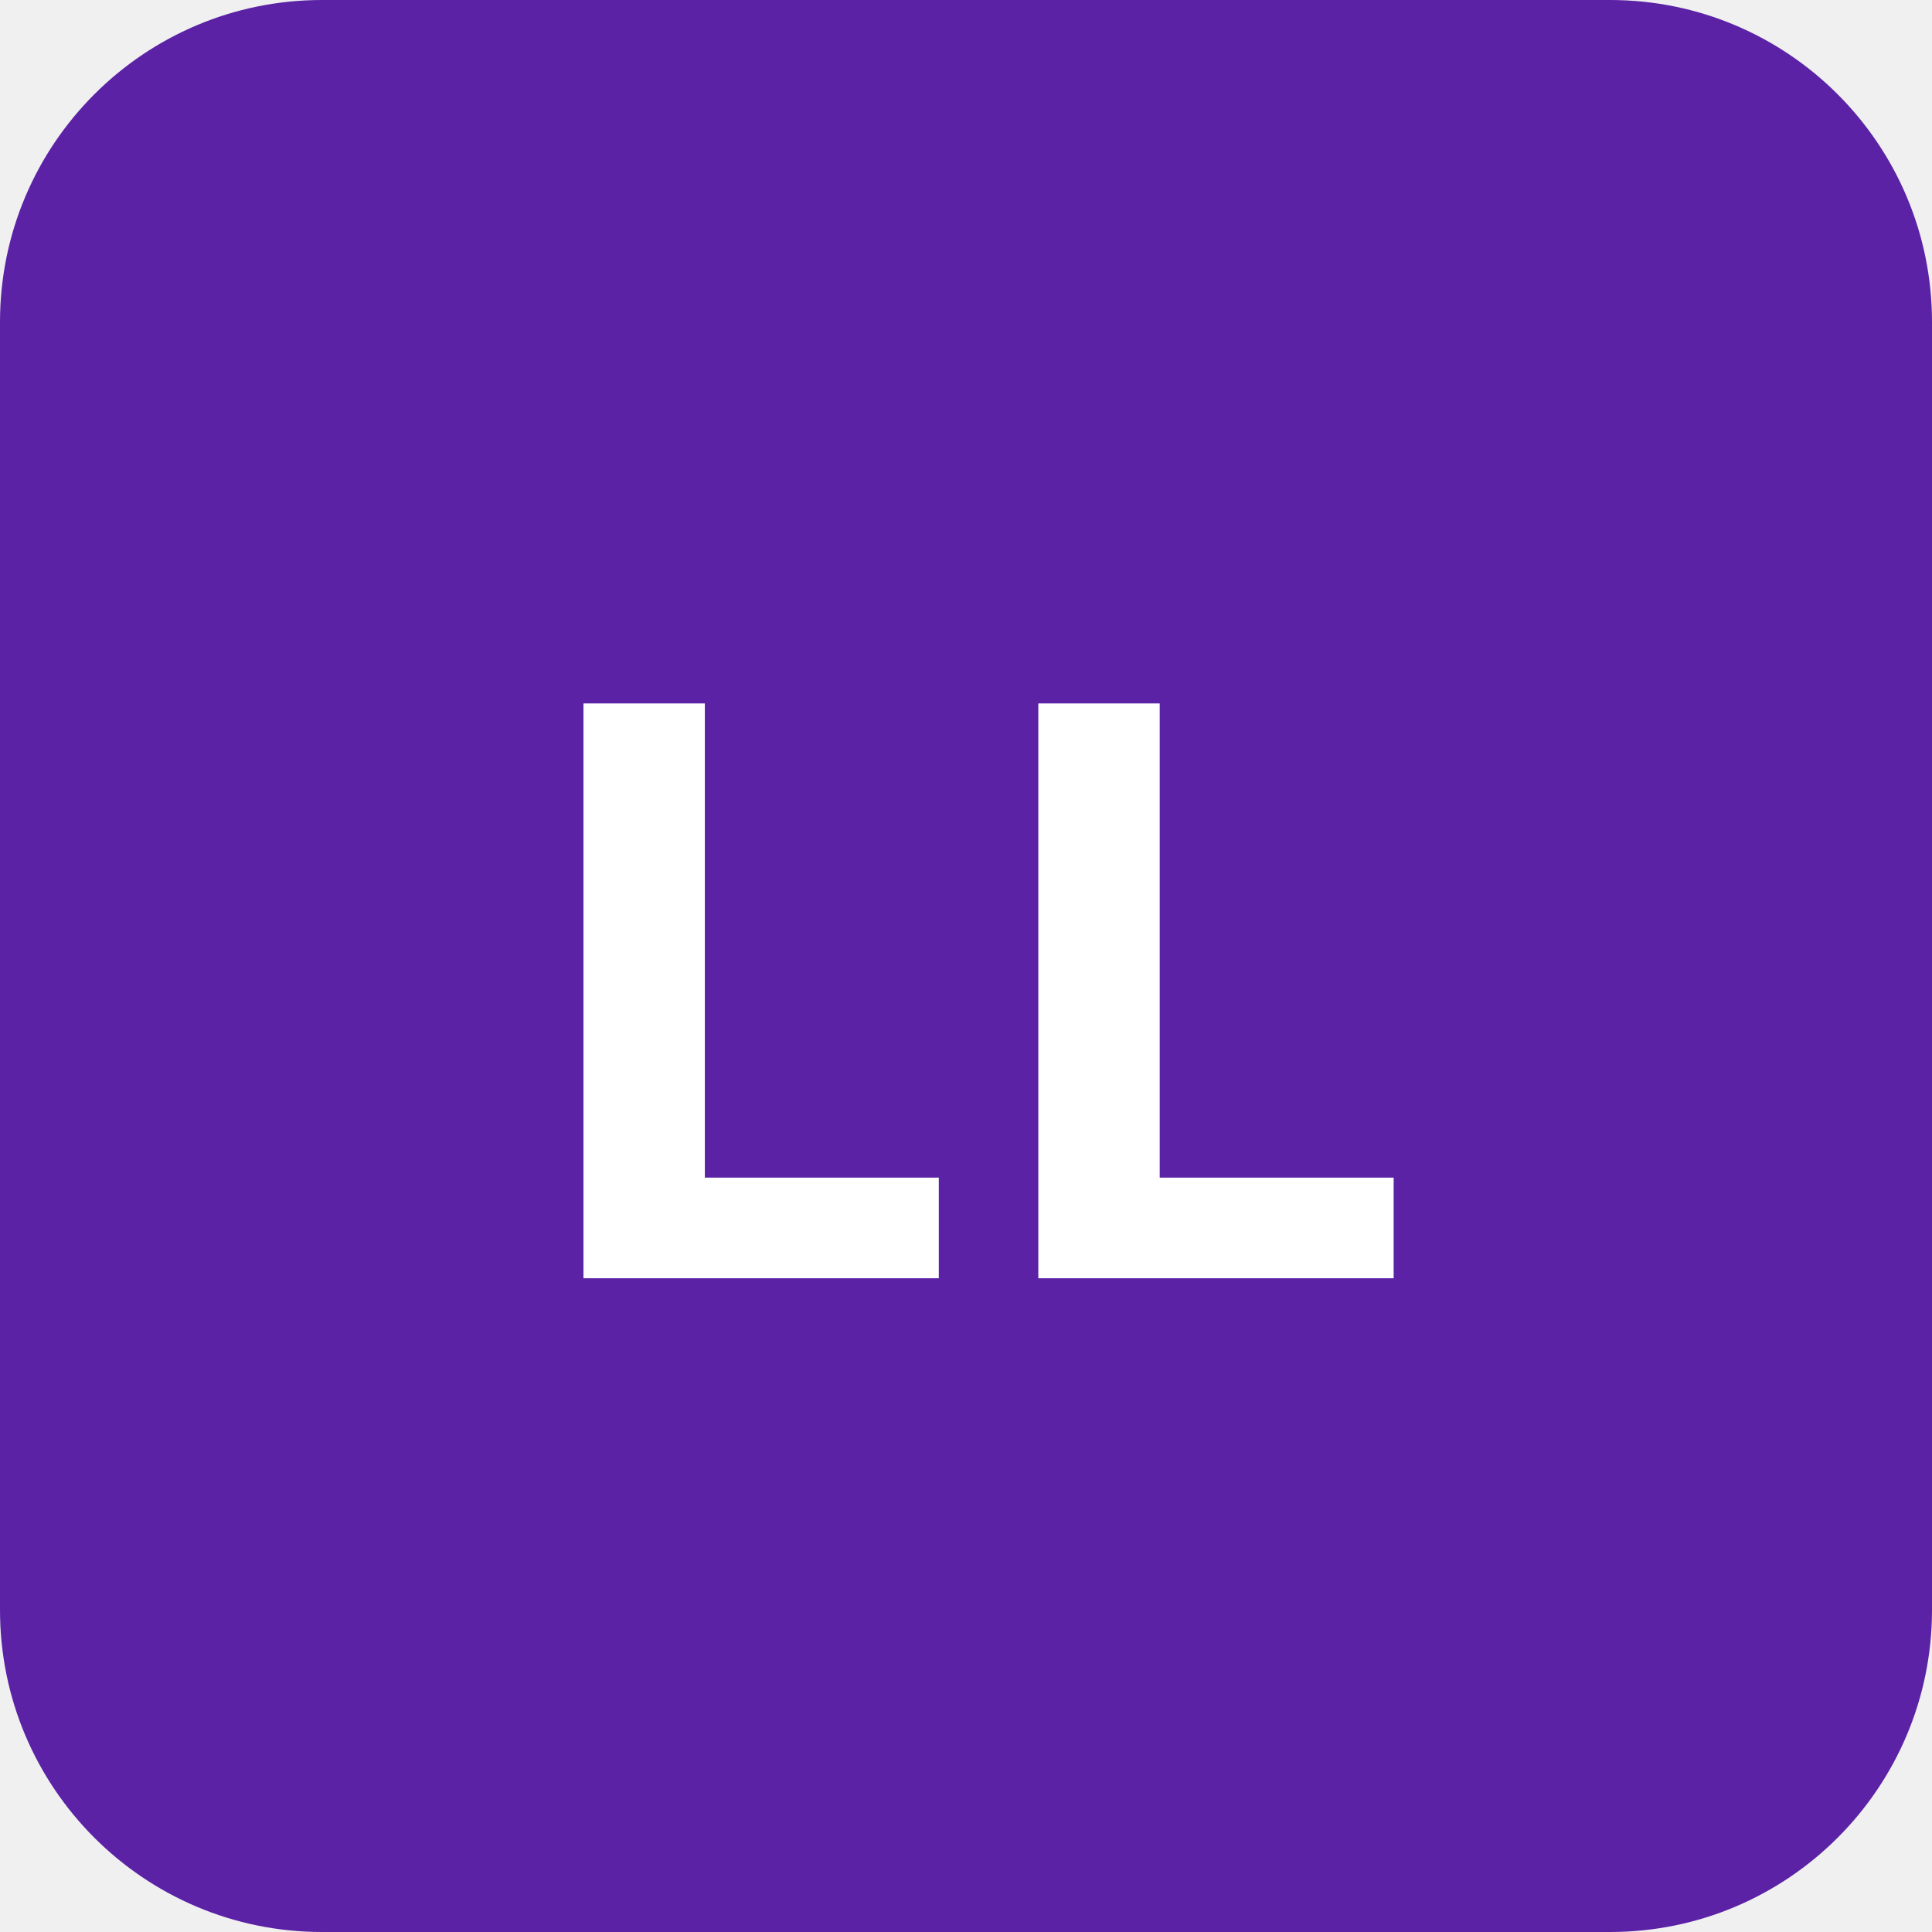
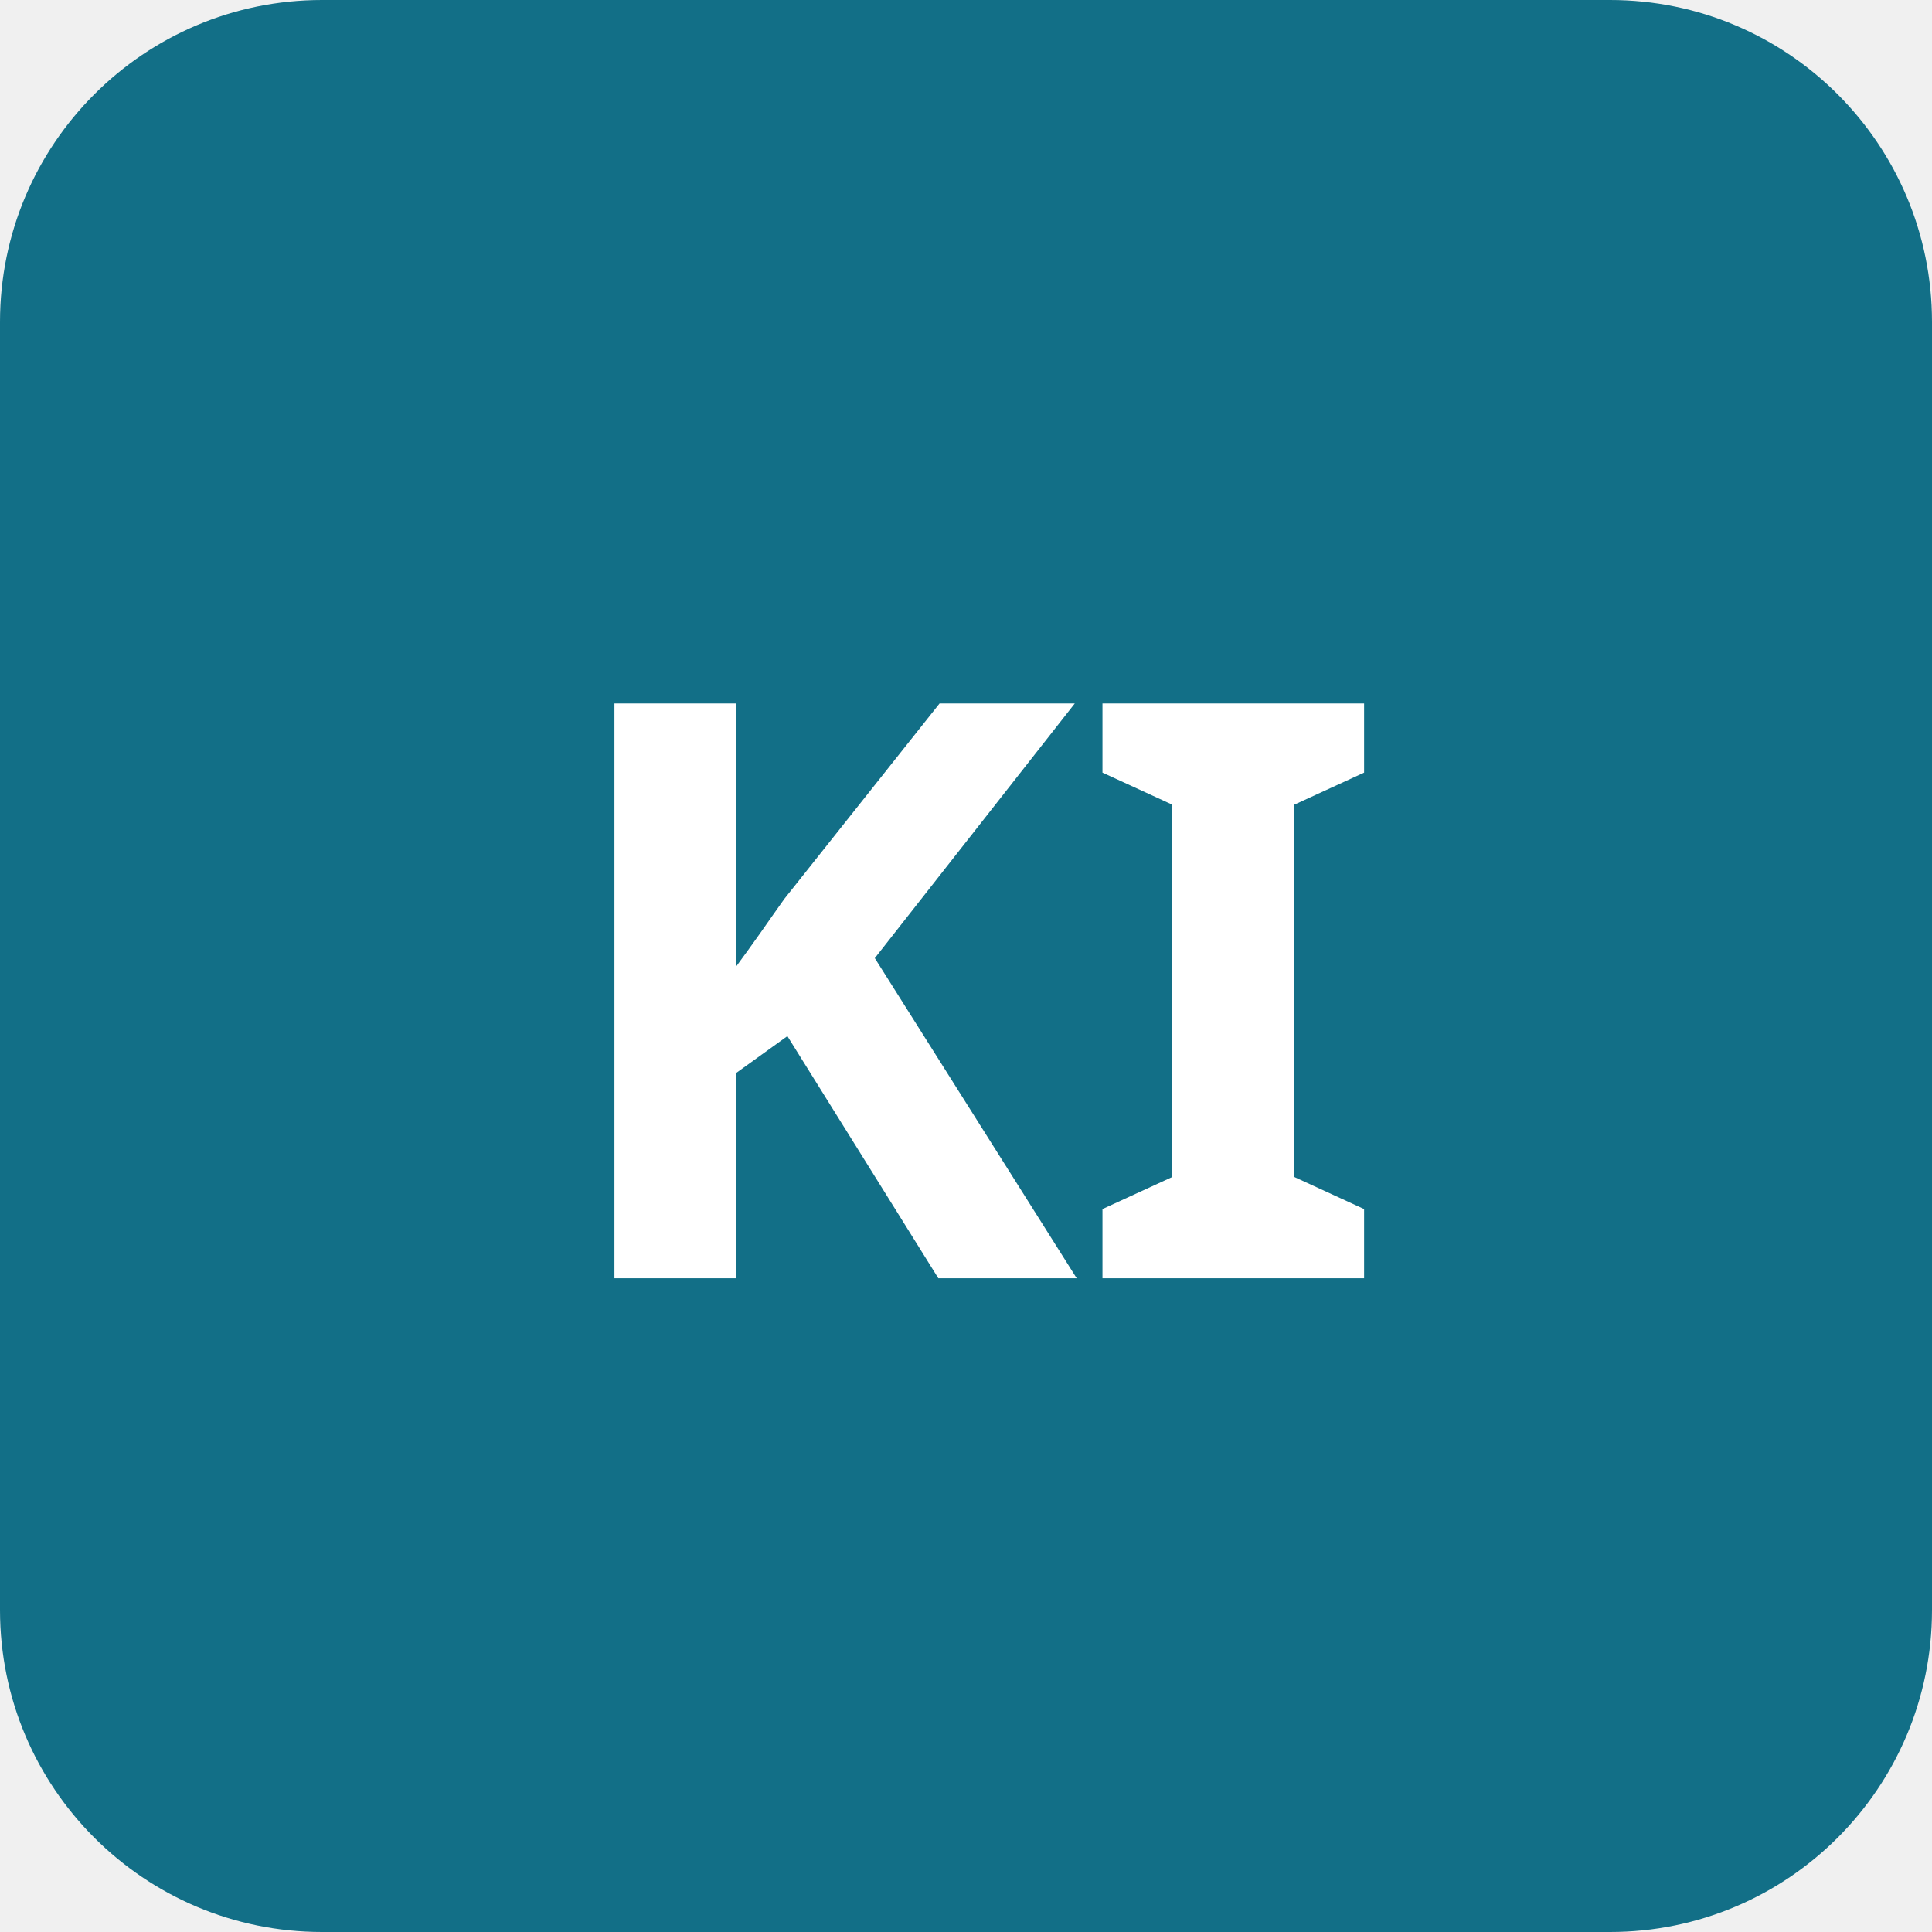
<svg xmlns="http://www.w3.org/2000/svg" viewBox="0 0 48 48" width="48" height="48">
-   <rect width="48" height="48" rx="8" fill="#5B22A6" />
-   <text x="50%" y="50%" dominant-baseline="central" text-anchor="middle" font-family="sans-serif" font-weight="700" font-size="20" fill="#ffffff">LL</text>
+   <rect width="48" height="48" rx="8" fill="#126F87" />
+   <text x="50%" y="50%" dominant-baseline="central" text-anchor="middle" font-family="sans-serif" font-weight="700" font-size="20" fill="#ffffff">KI</text>
</svg>
